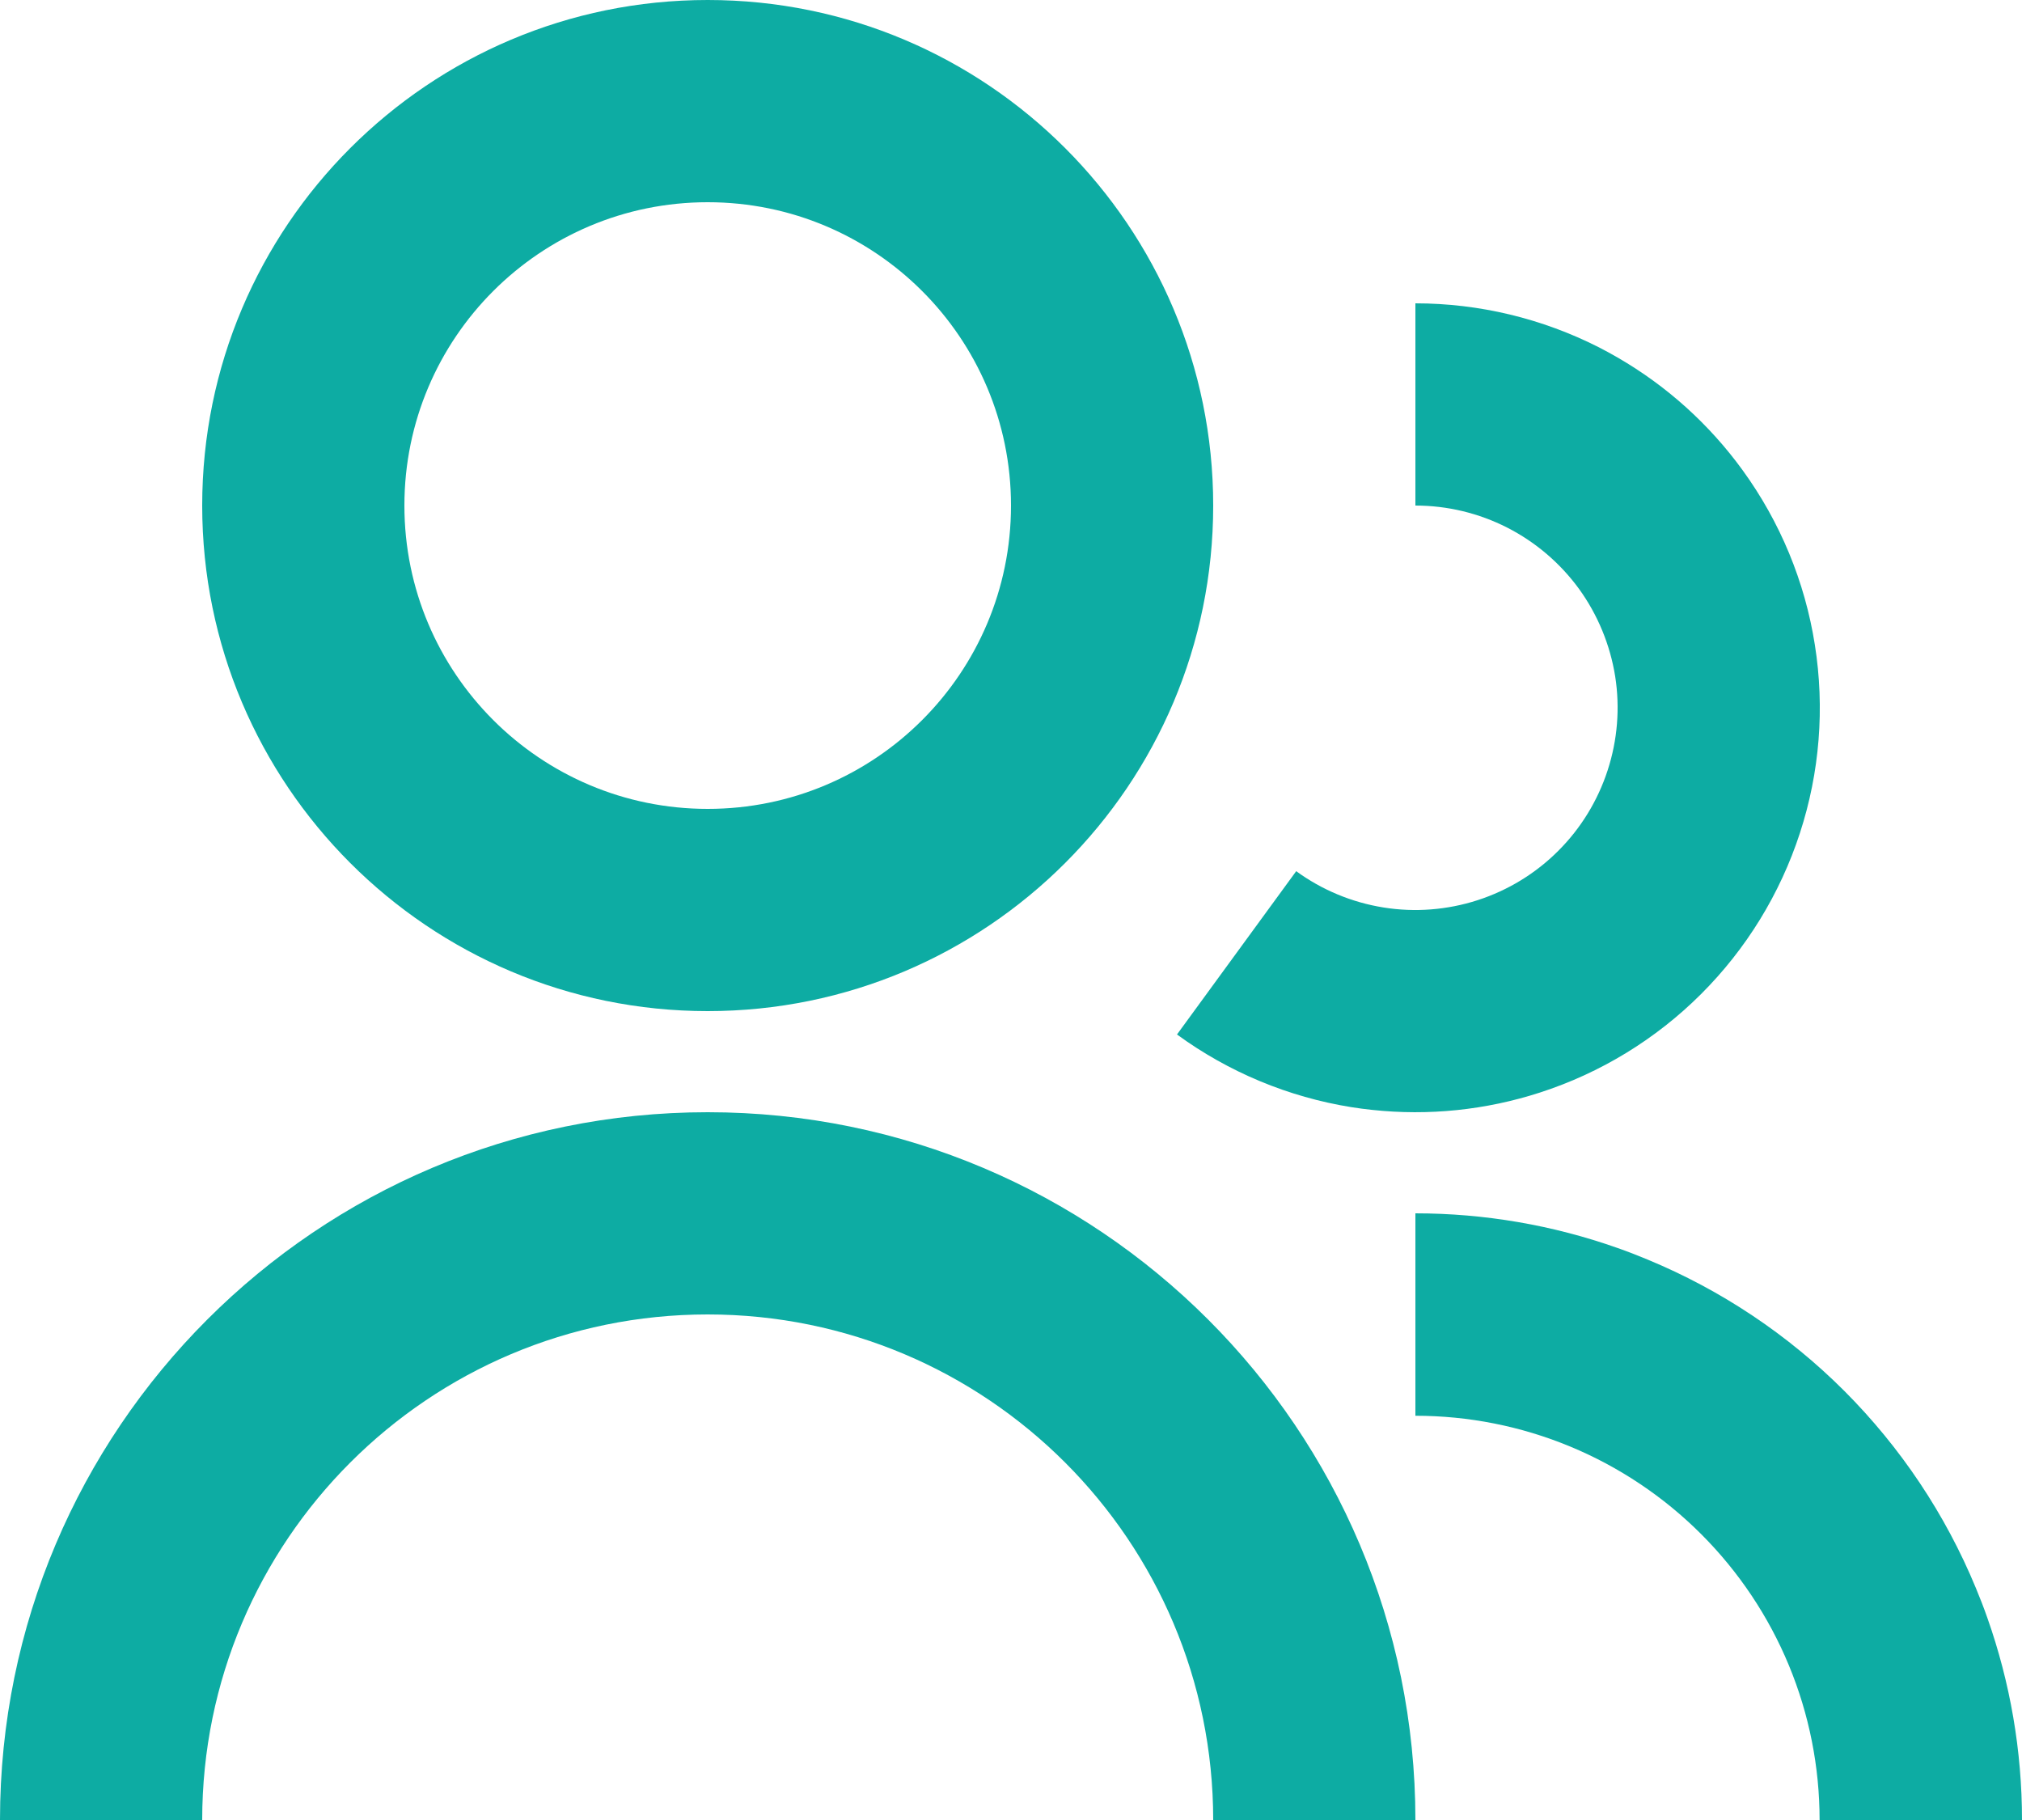
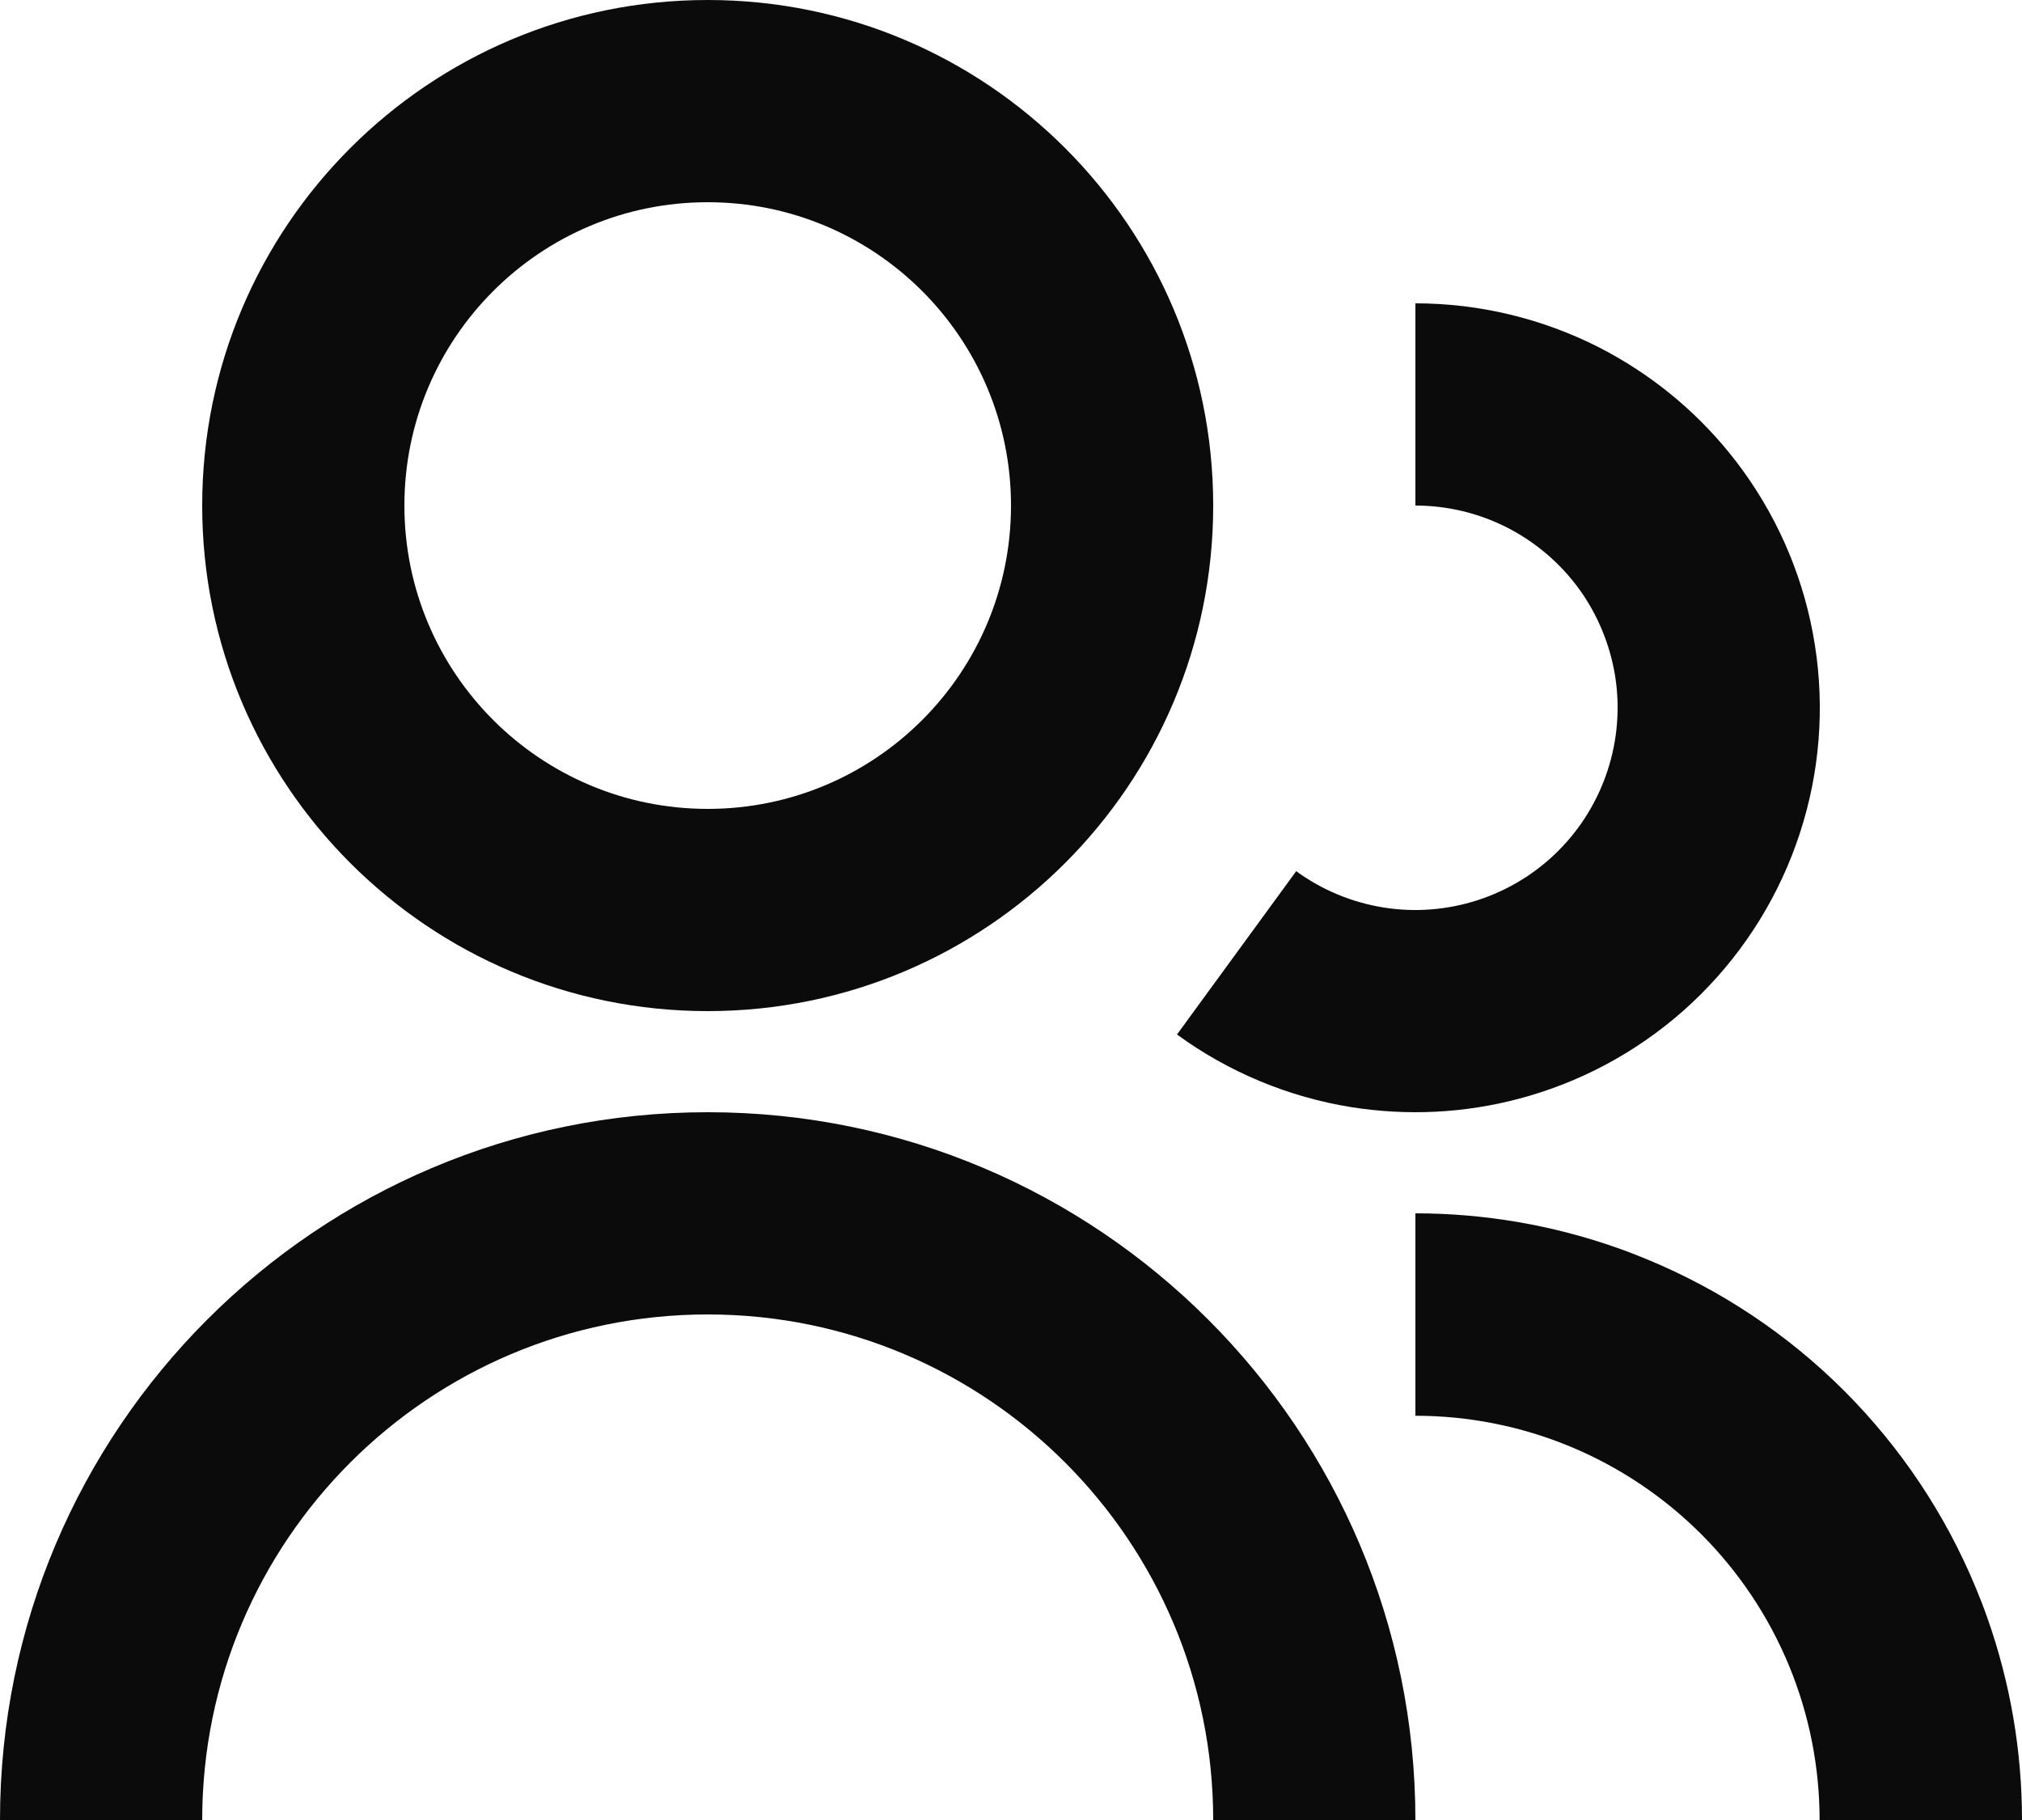
<svg xmlns="http://www.w3.org/2000/svg" width="20" height="18" viewBox="0 0 20 18" fill="none">
-   <path d="M7 0C4.239 0 2 2.239 2 5C2 7.761 4.239 10 7 10C9.761 10 12 7.761 12 5C12 2.239 9.761 0 7 0ZM4 5C4 3.343 5.343 2 7 2C8.657 2 10 3.343 10 5C10 6.657 8.657 8 7 8C5.343 8 4 6.657 4 5Z" fill="#0daca3" />
-   <path d="M14.908 5.218C14.627 5.075 14.316 5 14 5V3C14.632 3 15.254 3.15 15.817 3.436C15.879 3.468 15.94 3.501 16 3.536C16.485 3.816 16.907 4.196 17.237 4.651C17.608 5.162 17.853 5.753 17.951 6.377C18.05 7.001 17.999 7.64 17.803 8.24C17.607 8.841 17.272 9.386 16.825 9.832C16.378 10.278 15.831 10.612 15.23 10.806C14.695 10.979 14.131 11.037 13.573 10.977C13.505 10.97 13.436 10.961 13.367 10.95C12.744 10.85 12.153 10.604 11.643 10.232L11.642 10.231L12.821 8.616C13.076 8.802 13.372 8.925 13.684 8.975C13.995 9.025 14.315 9 14.615 8.903C14.915 8.806 15.189 8.639 15.412 8.416C15.636 8.193 15.803 7.92 15.901 7.62C15.999 7.32 16.025 7.001 15.976 6.689C15.926 6.377 15.804 6.081 15.619 5.825C15.433 5.57 15.19 5.362 14.908 5.218Z" fill="#0daca3" />
-   <path d="M17.998 18C17.998 17.475 17.895 16.955 17.694 16.47C17.493 15.985 17.198 15.544 16.827 15.173C16.456 14.802 16.015 14.507 15.53 14.306C15.045 14.105 14.525 14.002 14 14.002V12C14.682 12 15.358 12.116 16 12.343C16.1 12.378 16.198 12.416 16.296 12.457C17.024 12.758 17.686 13.2 18.243 13.757C18.8 14.315 19.242 14.976 19.543 15.704C19.584 15.802 19.622 15.9 19.657 16C19.884 16.642 20 17.318 20 18H17.998Z" fill="#0daca3" />
-   <path d="M14 18H12C12 15.239 9.761 13 7 13C4.239 13 2 15.239 2 18H0C0 14.134 3.134 11 7 11C10.866 11 14 14.134 14 18Z" fill="#0daca3" />
+   <path d="M7 0C4.239 0 2 2.239 2 5C2 7.761 4.239 10 7 10C9.761 10 12 7.761 12 5C12 2.239 9.761 0 7 0ZM4 5C4 3.343 5.343 2 7 2C8.657 2 10 3.343 10 5C10 6.657 8.657 8 7 8C5.343 8 4 6.657 4 5Z" fill="#0b0b0b" />
+   <path d="M14.908 5.218C14.627 5.075 14.316 5 14 5V3C14.632 3 15.254 3.15 15.817 3.436C15.879 3.468 15.94 3.501 16 3.536C16.485 3.816 16.907 4.196 17.237 4.651C17.608 5.162 17.853 5.753 17.951 6.377C18.05 7.001 17.999 7.64 17.803 8.24C17.607 8.841 17.272 9.386 16.825 9.832C16.378 10.278 15.831 10.612 15.23 10.806C14.695 10.979 14.131 11.037 13.573 10.977C13.505 10.97 13.436 10.961 13.367 10.95C12.744 10.85 12.153 10.604 11.643 10.232L11.642 10.231L12.821 8.616C13.076 8.802 13.372 8.925 13.684 8.975C13.995 9.025 14.315 9 14.615 8.903C14.915 8.806 15.189 8.639 15.412 8.416C15.636 8.193 15.803 7.92 15.901 7.62C15.999 7.32 16.025 7.001 15.976 6.689C15.926 6.377 15.804 6.081 15.619 5.825C15.433 5.57 15.19 5.362 14.908 5.218Z" fill="#0b0b0b" />
+   <path d="M17.998 18C17.998 17.475 17.895 16.955 17.694 16.47C17.493 15.985 17.198 15.544 16.827 15.173C16.456 14.802 16.015 14.507 15.53 14.306C15.045 14.105 14.525 14.002 14 14.002V12C14.682 12 15.358 12.116 16 12.343C16.1 12.378 16.198 12.416 16.296 12.457C17.024 12.758 17.686 13.2 18.243 13.757C18.8 14.315 19.242 14.976 19.543 15.704C19.584 15.802 19.622 15.9 19.657 16C19.884 16.642 20 17.318 20 18H17.998Z" fill="#0b0b0b" />
+   <path d="M14 18H12C12 15.239 9.761 13 7 13C4.239 13 2 15.239 2 18H0C0 14.134 3.134 11 7 11C10.866 11 14 14.134 14 18Z" fill="#0b0b0b" />
</svg>
